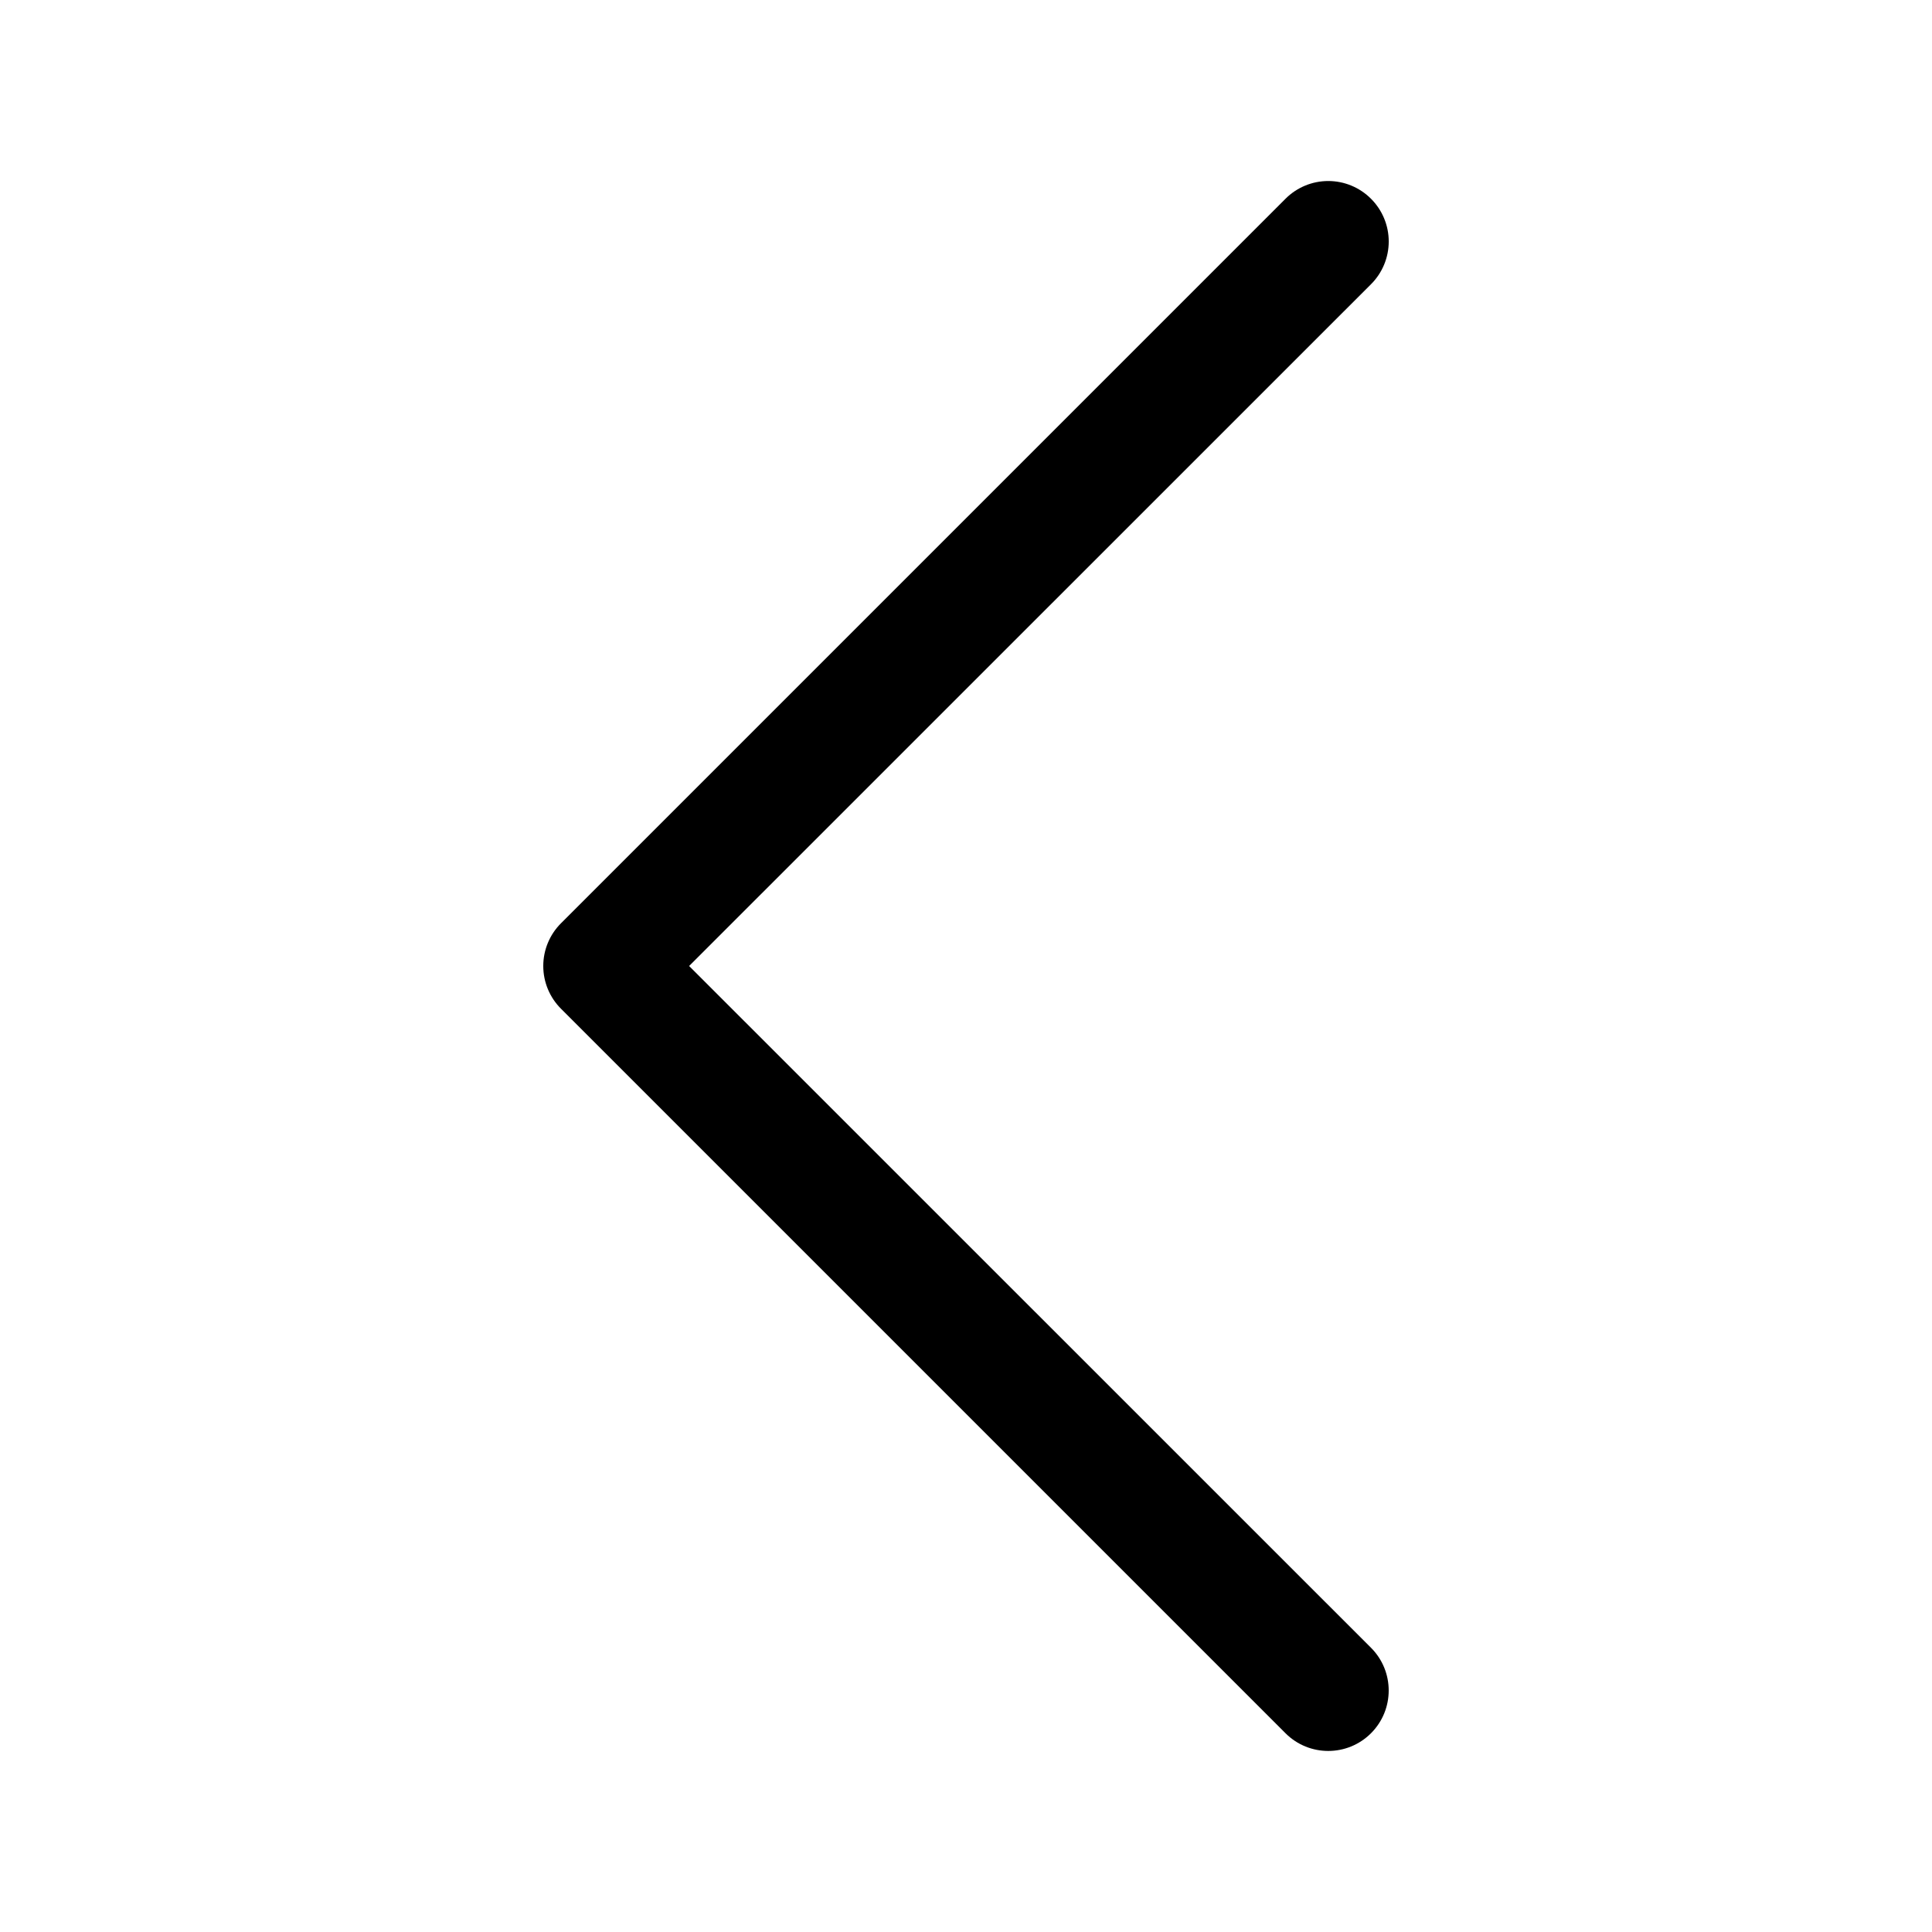
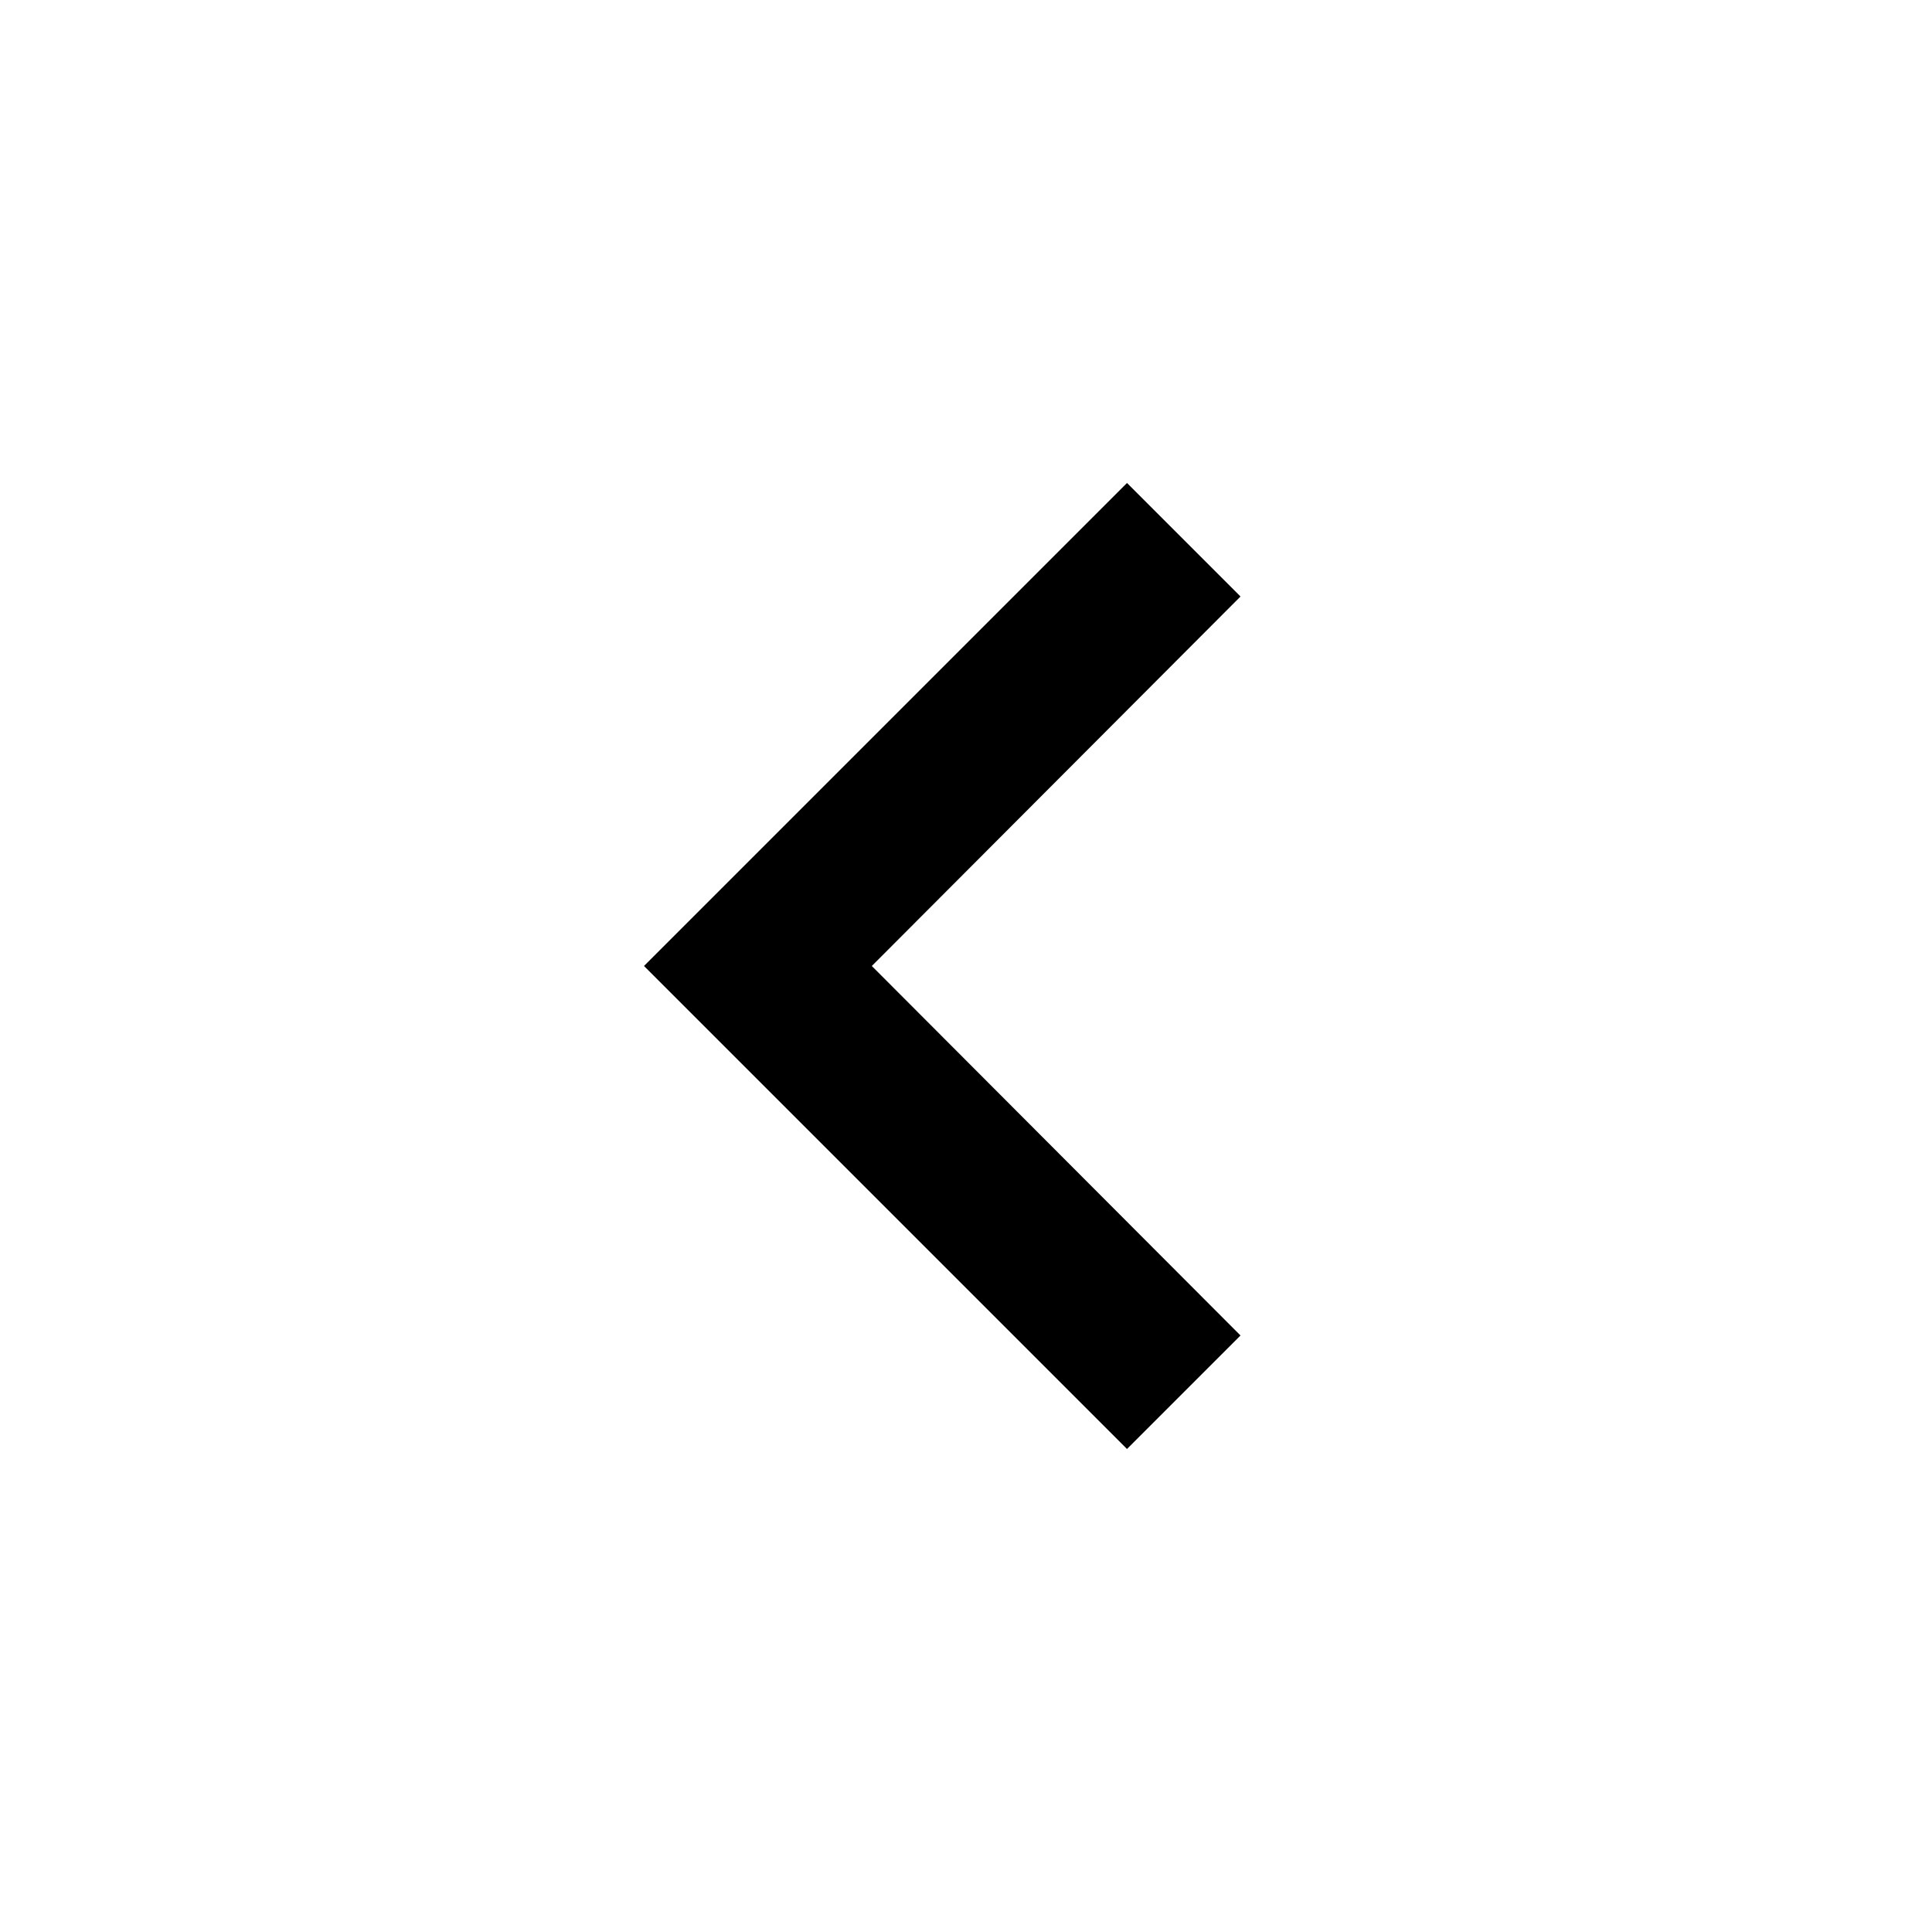
- <svg xmlns="http://www.w3.org/2000/svg" width="16" height="16" fill="currentColor" class="bi bi-chevron-left" viewBox="0 0 16 16">
-   <path fill-rule="evenodd" d="M11.354 1.646a.5.5 0 0 1 0 .708L5.707 8l5.647 5.646a.5.5 0 0 1-.708.708l-6-6a.5.5 0 0 1 0-.708l6-6a.5.5 0 0 1 .708 0z" />
+ <svg xmlns="http://www.w3.org/2000/svg" height="24px" viewBox="0 0 24 24" width="24px" fill="#000000">
+   <path d="M0 0h24v24H0V0z" fill="none" />
+   <path d="M15.41 7.41L14 6l-6 6 6 6 1.41-1.41L10.83 12l4.58-4.59z" />
</svg>
